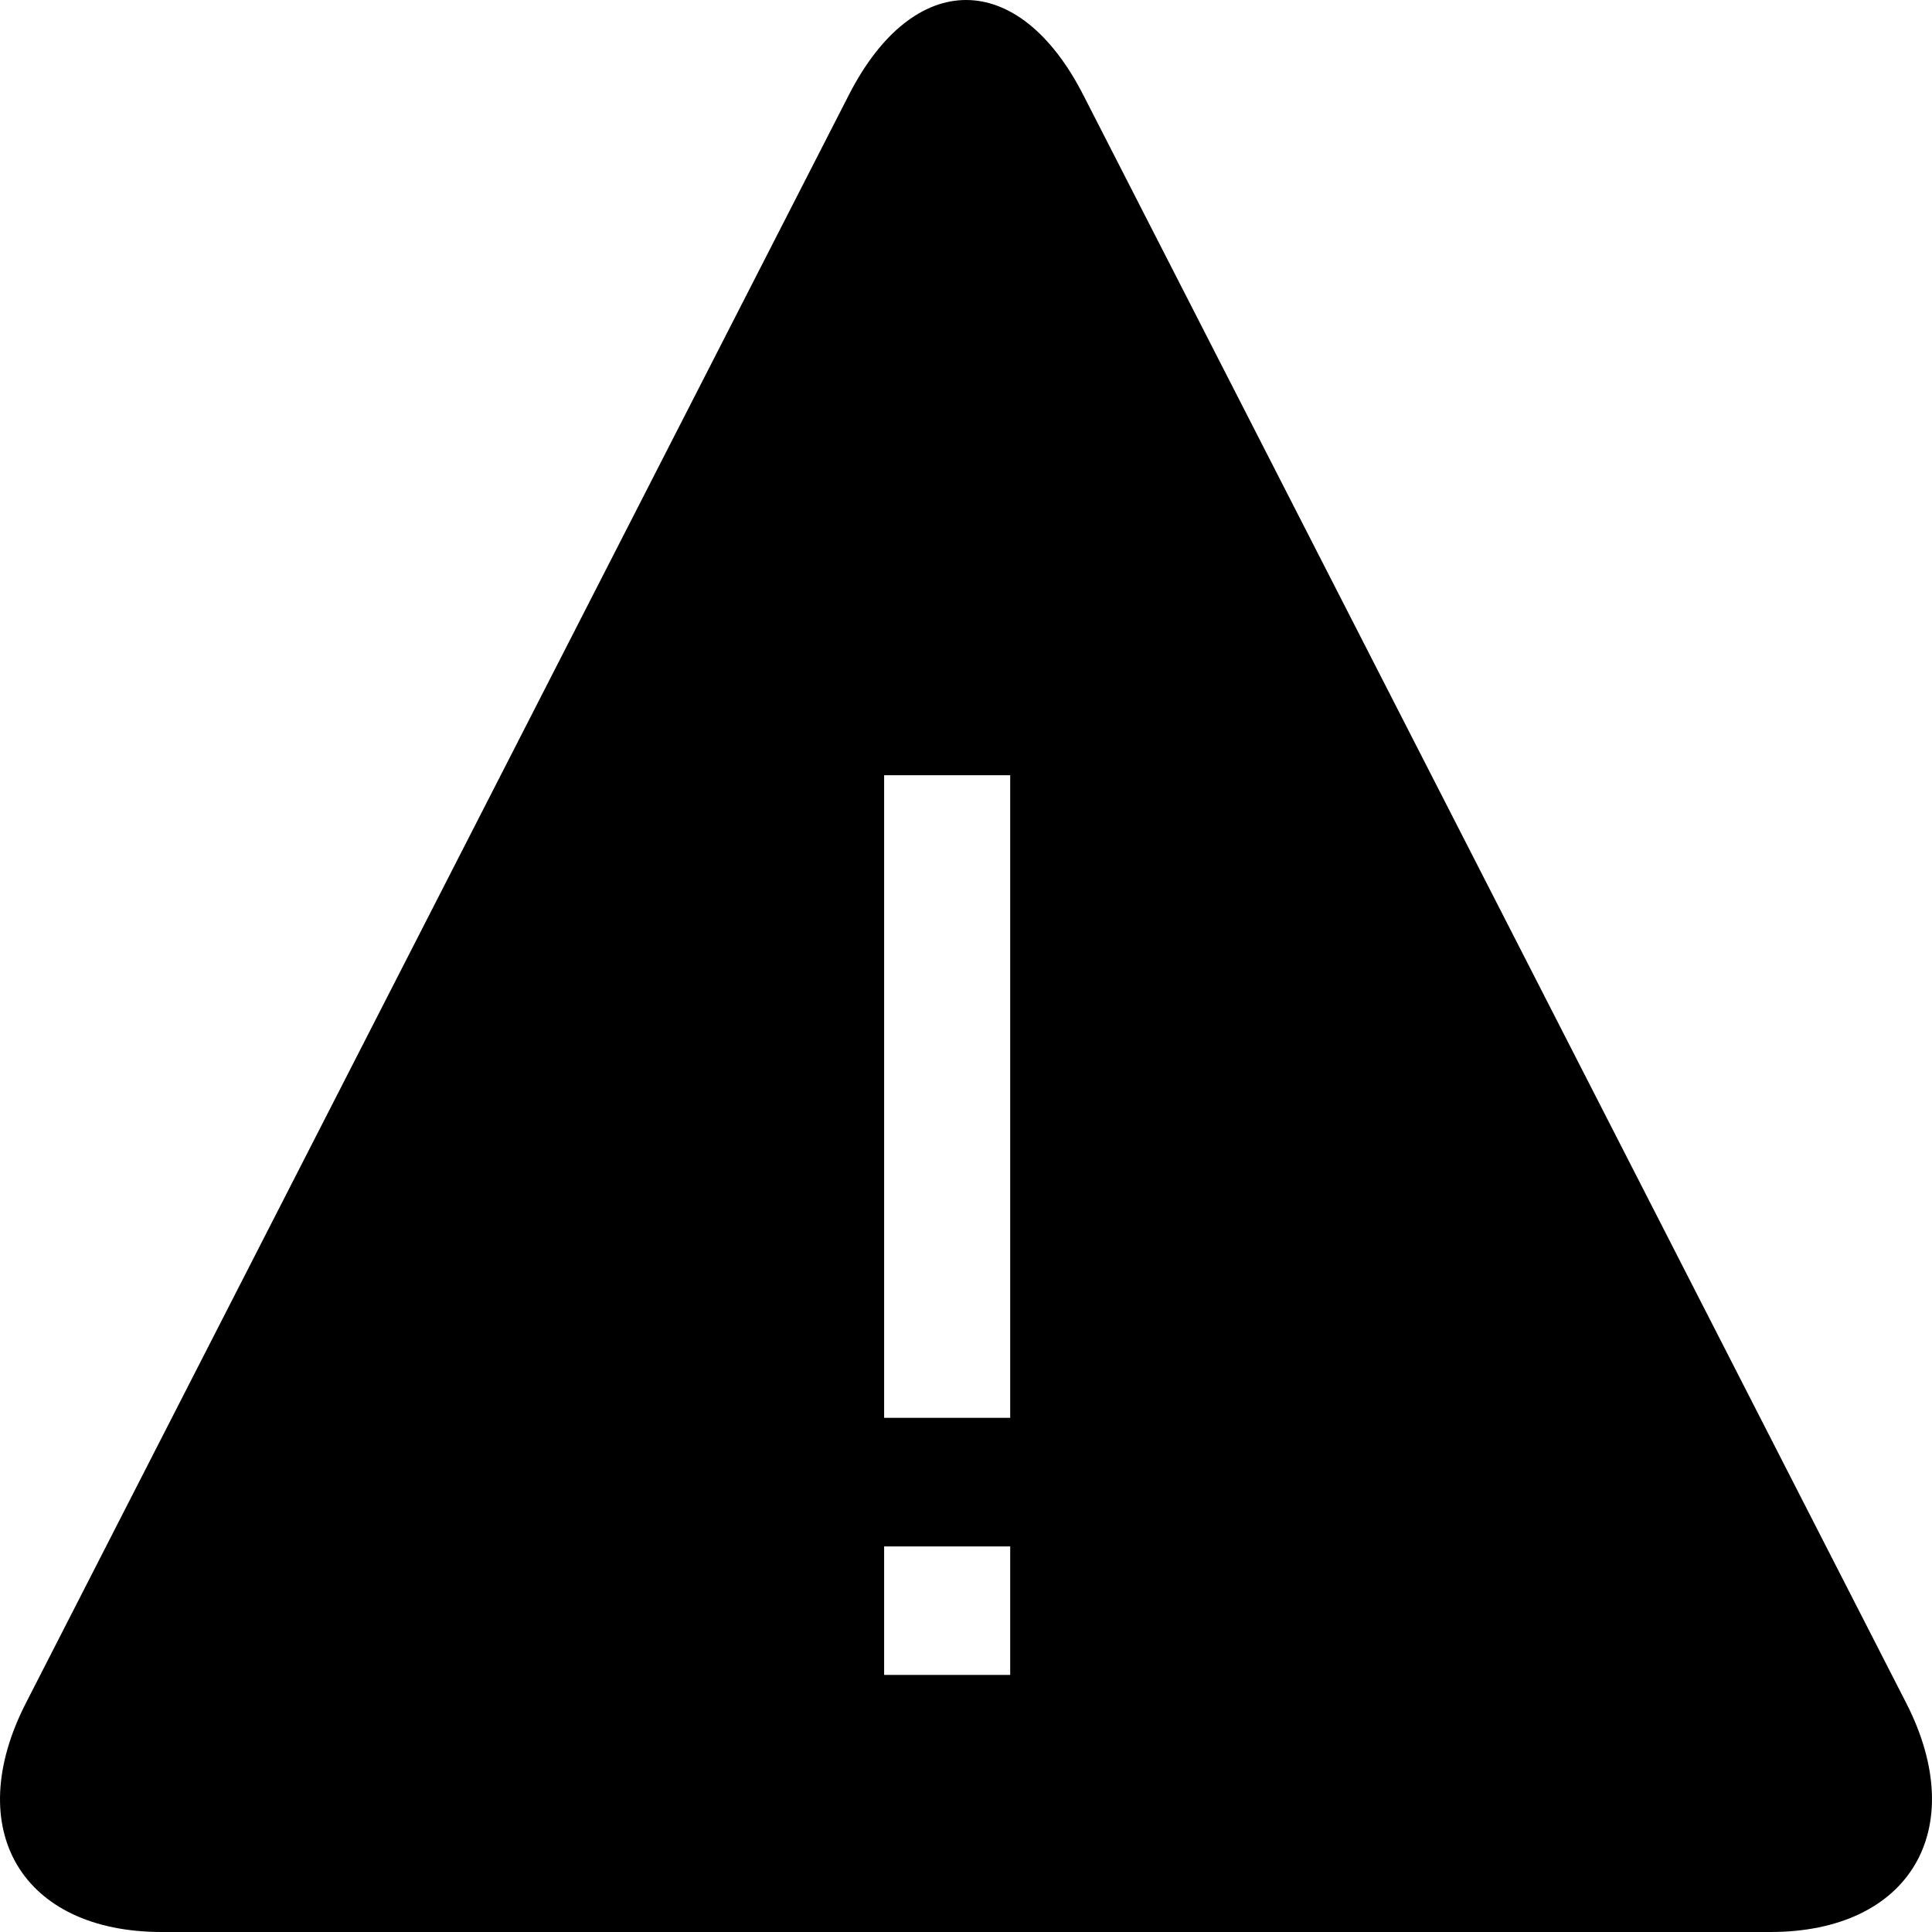
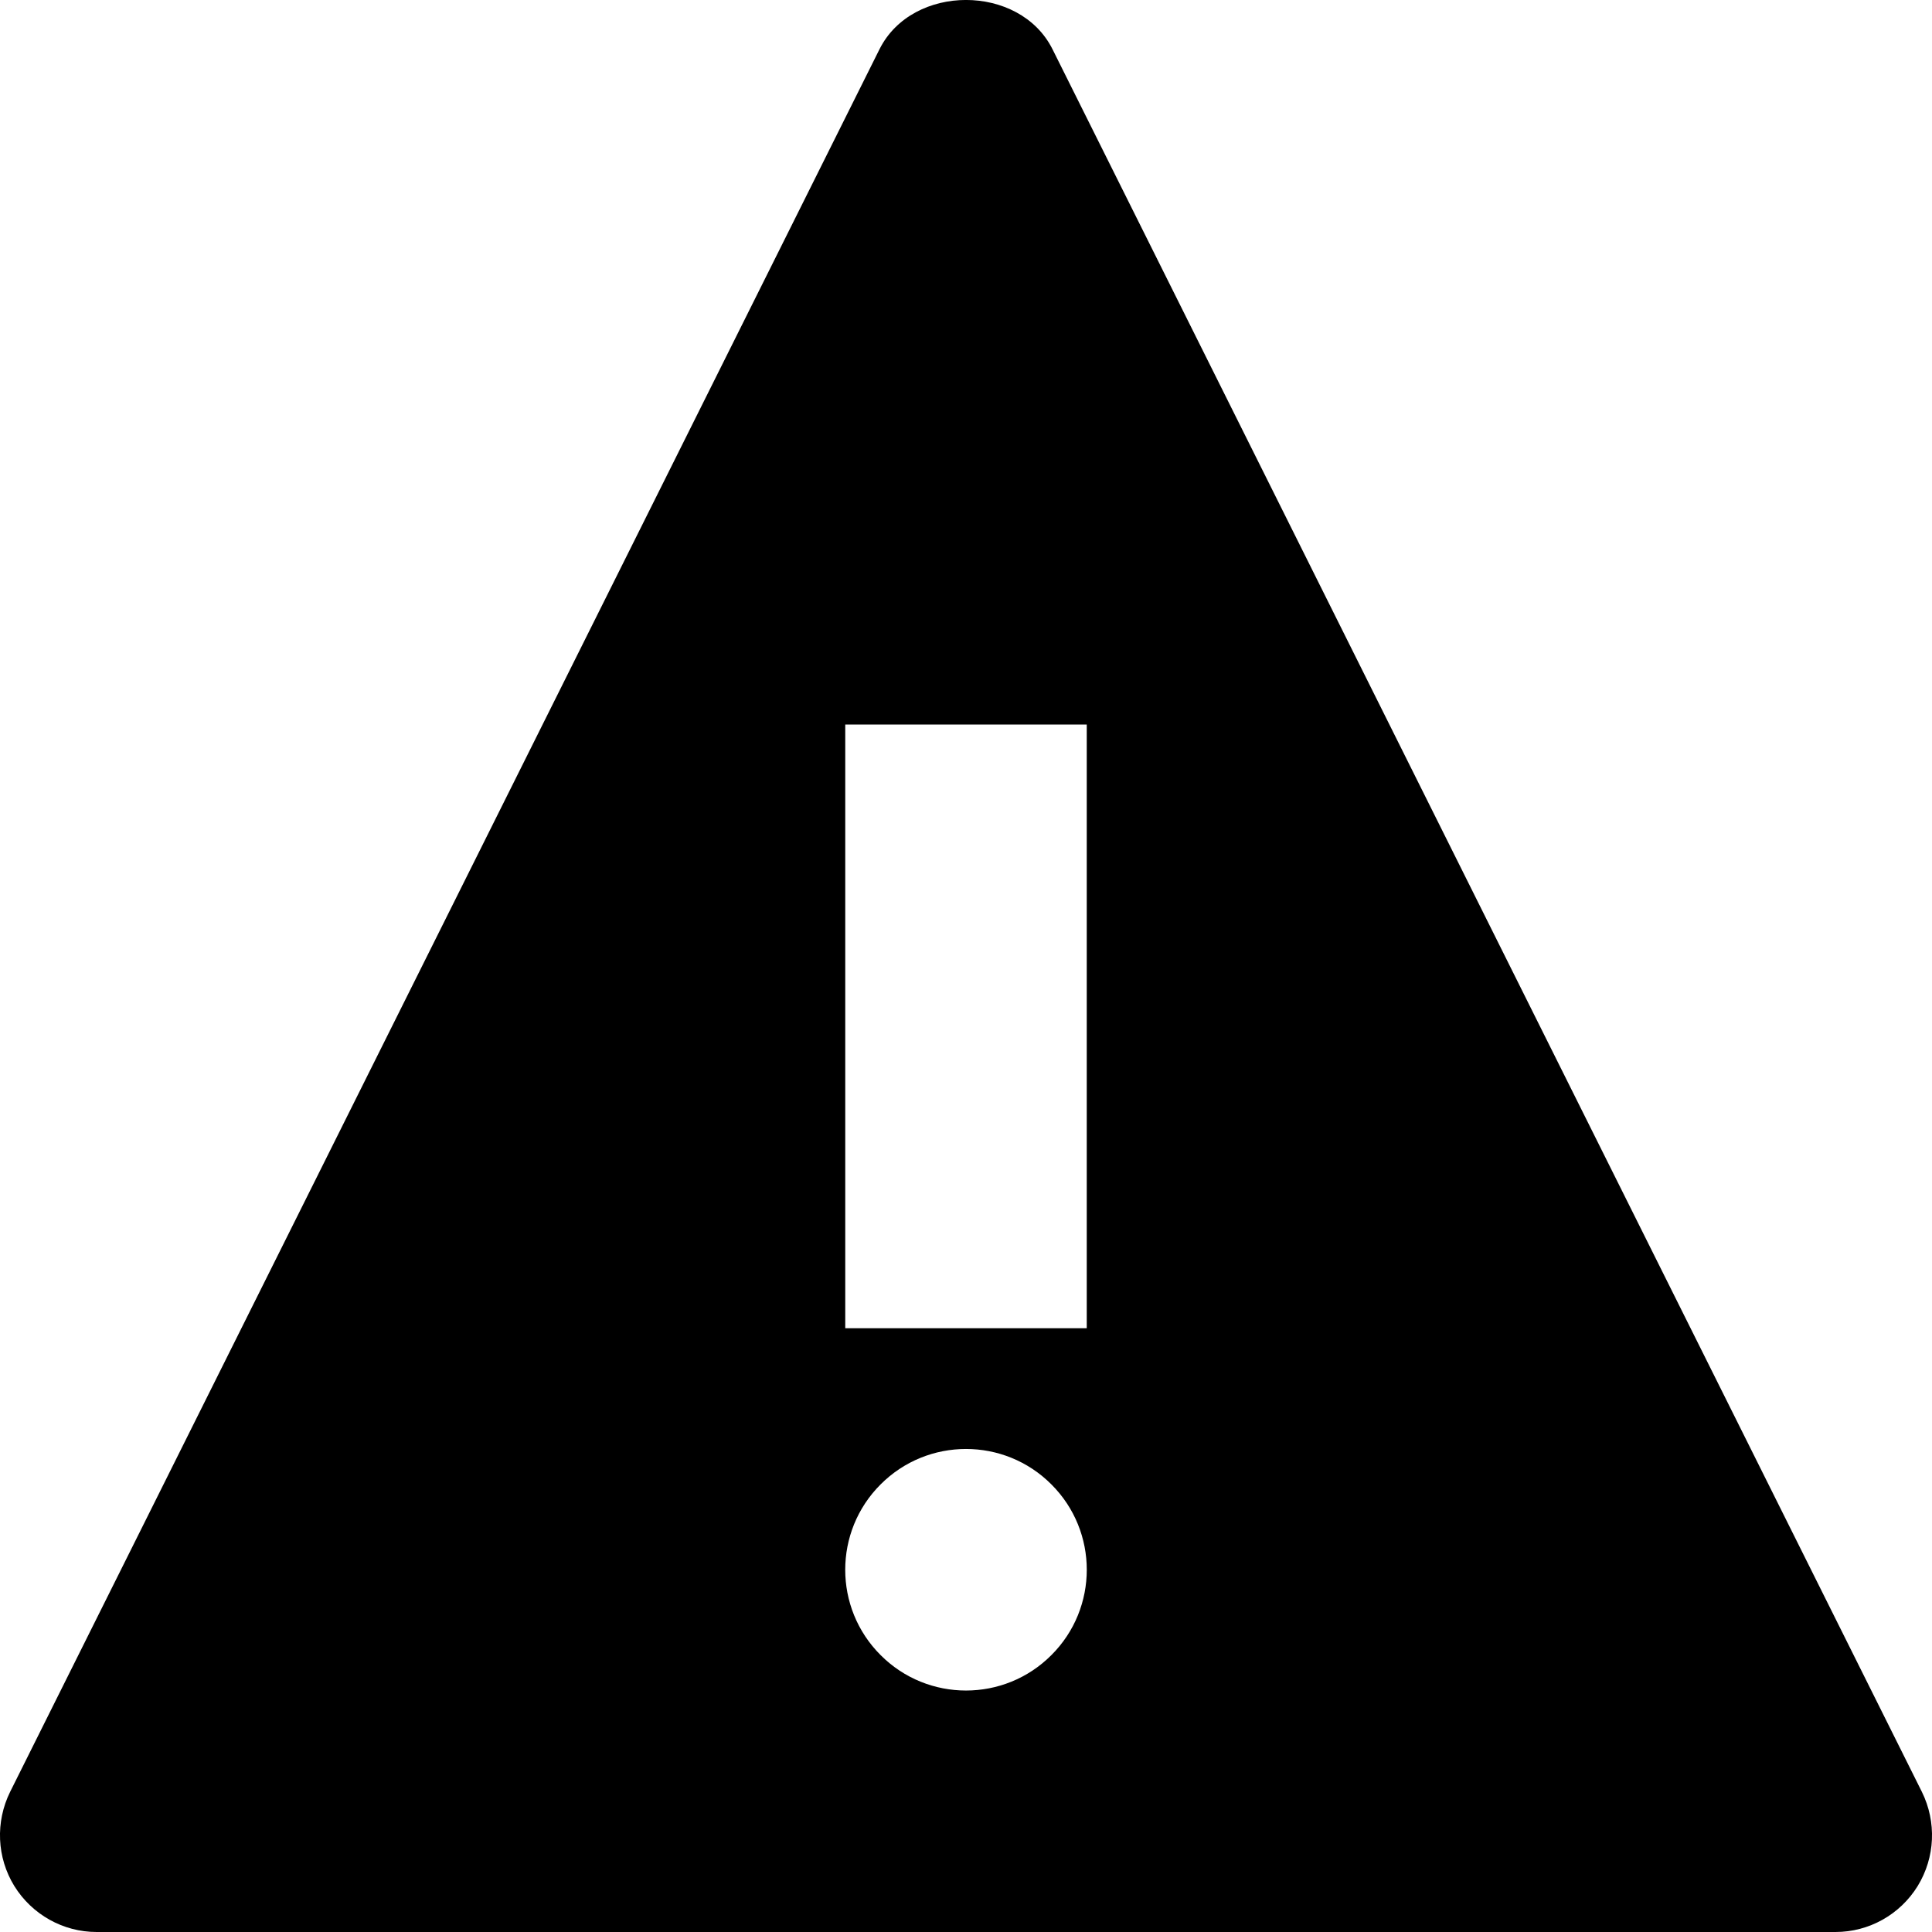
<svg xmlns="http://www.w3.org/2000/svg" width="16px" height="16px">
-   <path d="M7.03,0.786 C7.566,-0.262 8.435,-0.262 8.971,0.786 L15.786,14.103 C16.322,15.151 15.815,16 14.662,16 L1.339,16 C0.182,16 -0.322,15.151 0.215,14.103 L7.03,0.786 Z M7.322,12.807 L7.322,13.871 L8.366,13.871 L8.366,12.807 L7.322,12.807 Z M7.322,6.42 L7.322,11.742 L8.366,11.742 L8.366,6.42 L7.322,6.42 Z" />
+   <path d="M15.201,16 L0.8,16 C0.523,16 0.266,15.856 0.119,15.62 C-0.027,15.383 -0.039,15.088 0.084,14.839 L7.284,0.407 C7.556,-0.136 8.444,-0.136 8.716,0.407 L15.916,14.839 C16.039,15.088 16.027,15.382 15.881,15.62 C15.735,15.856 15.478,16 15.201,16 Z M7,6 L7,11 L9,11 L9,6 L7,6 Z M8.707,12.293 C8.317,11.902 7.683,11.902 7.293,12.293 C6.902,12.683 6.902,13.317 7.293,13.707 C7.683,14.098 8.317,14.098 8.707,13.707 C9.098,13.317 9.098,12.683 8.707,12.293 Z" />
</svg>
